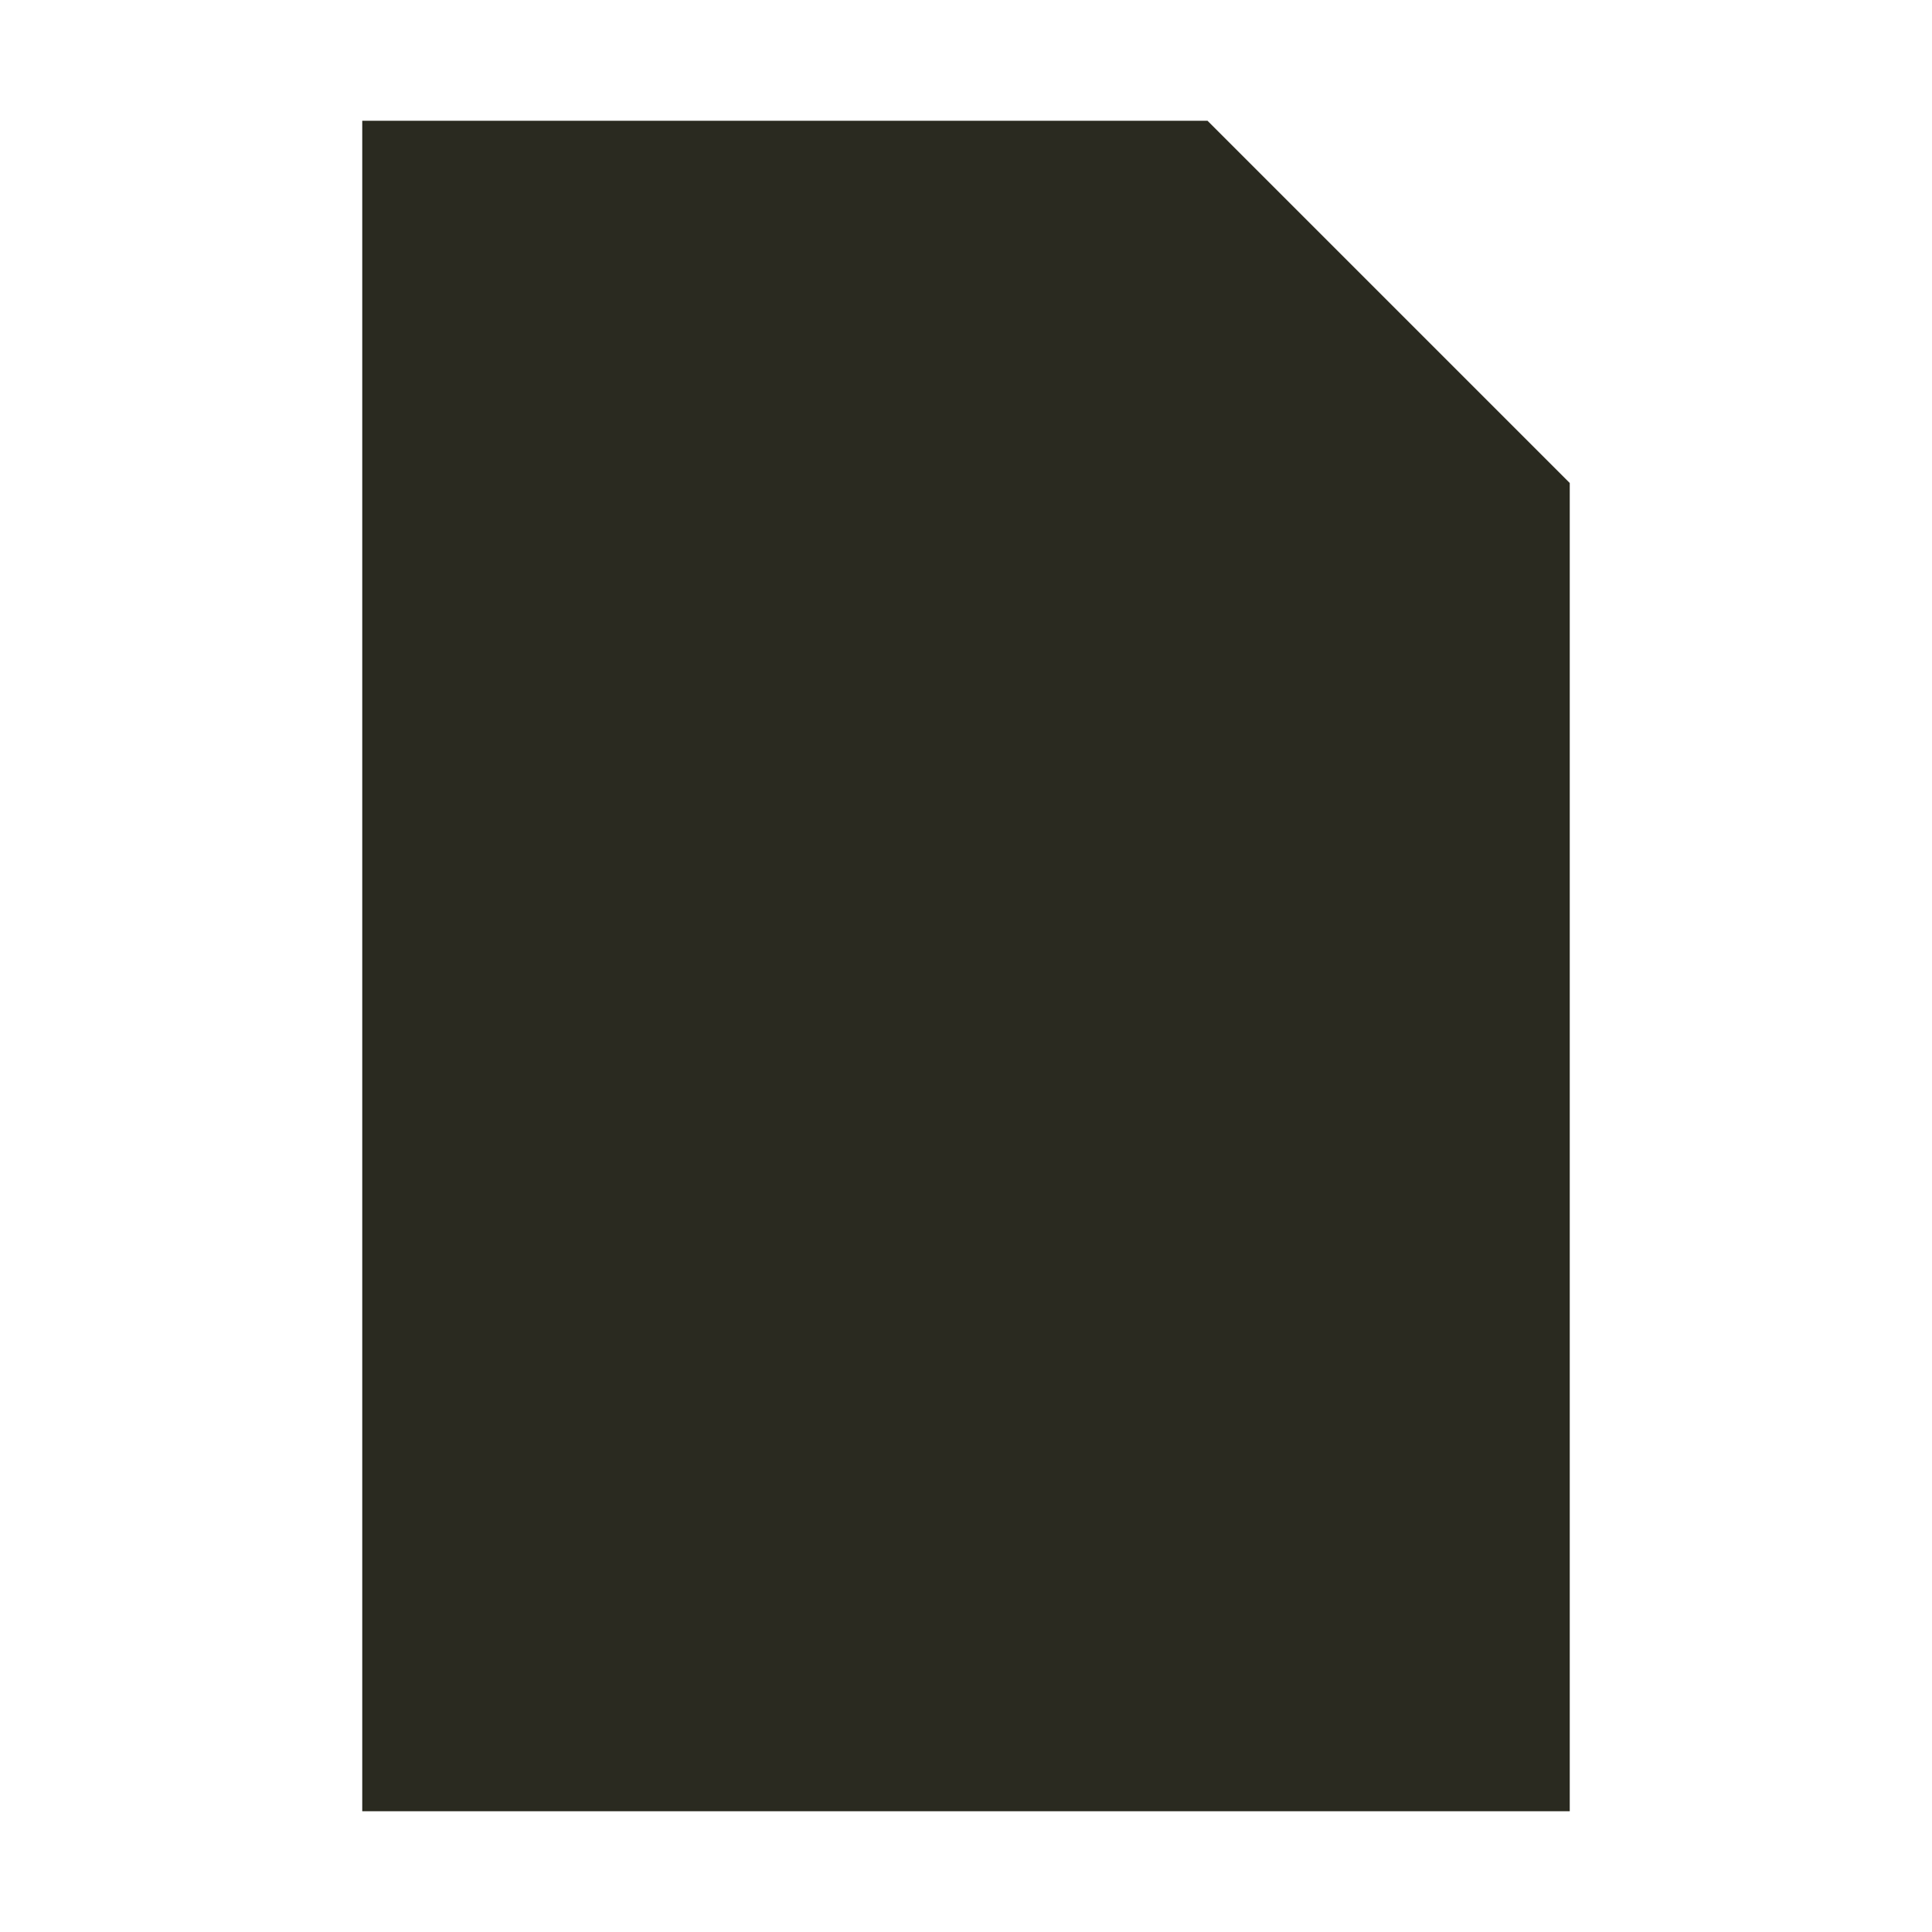
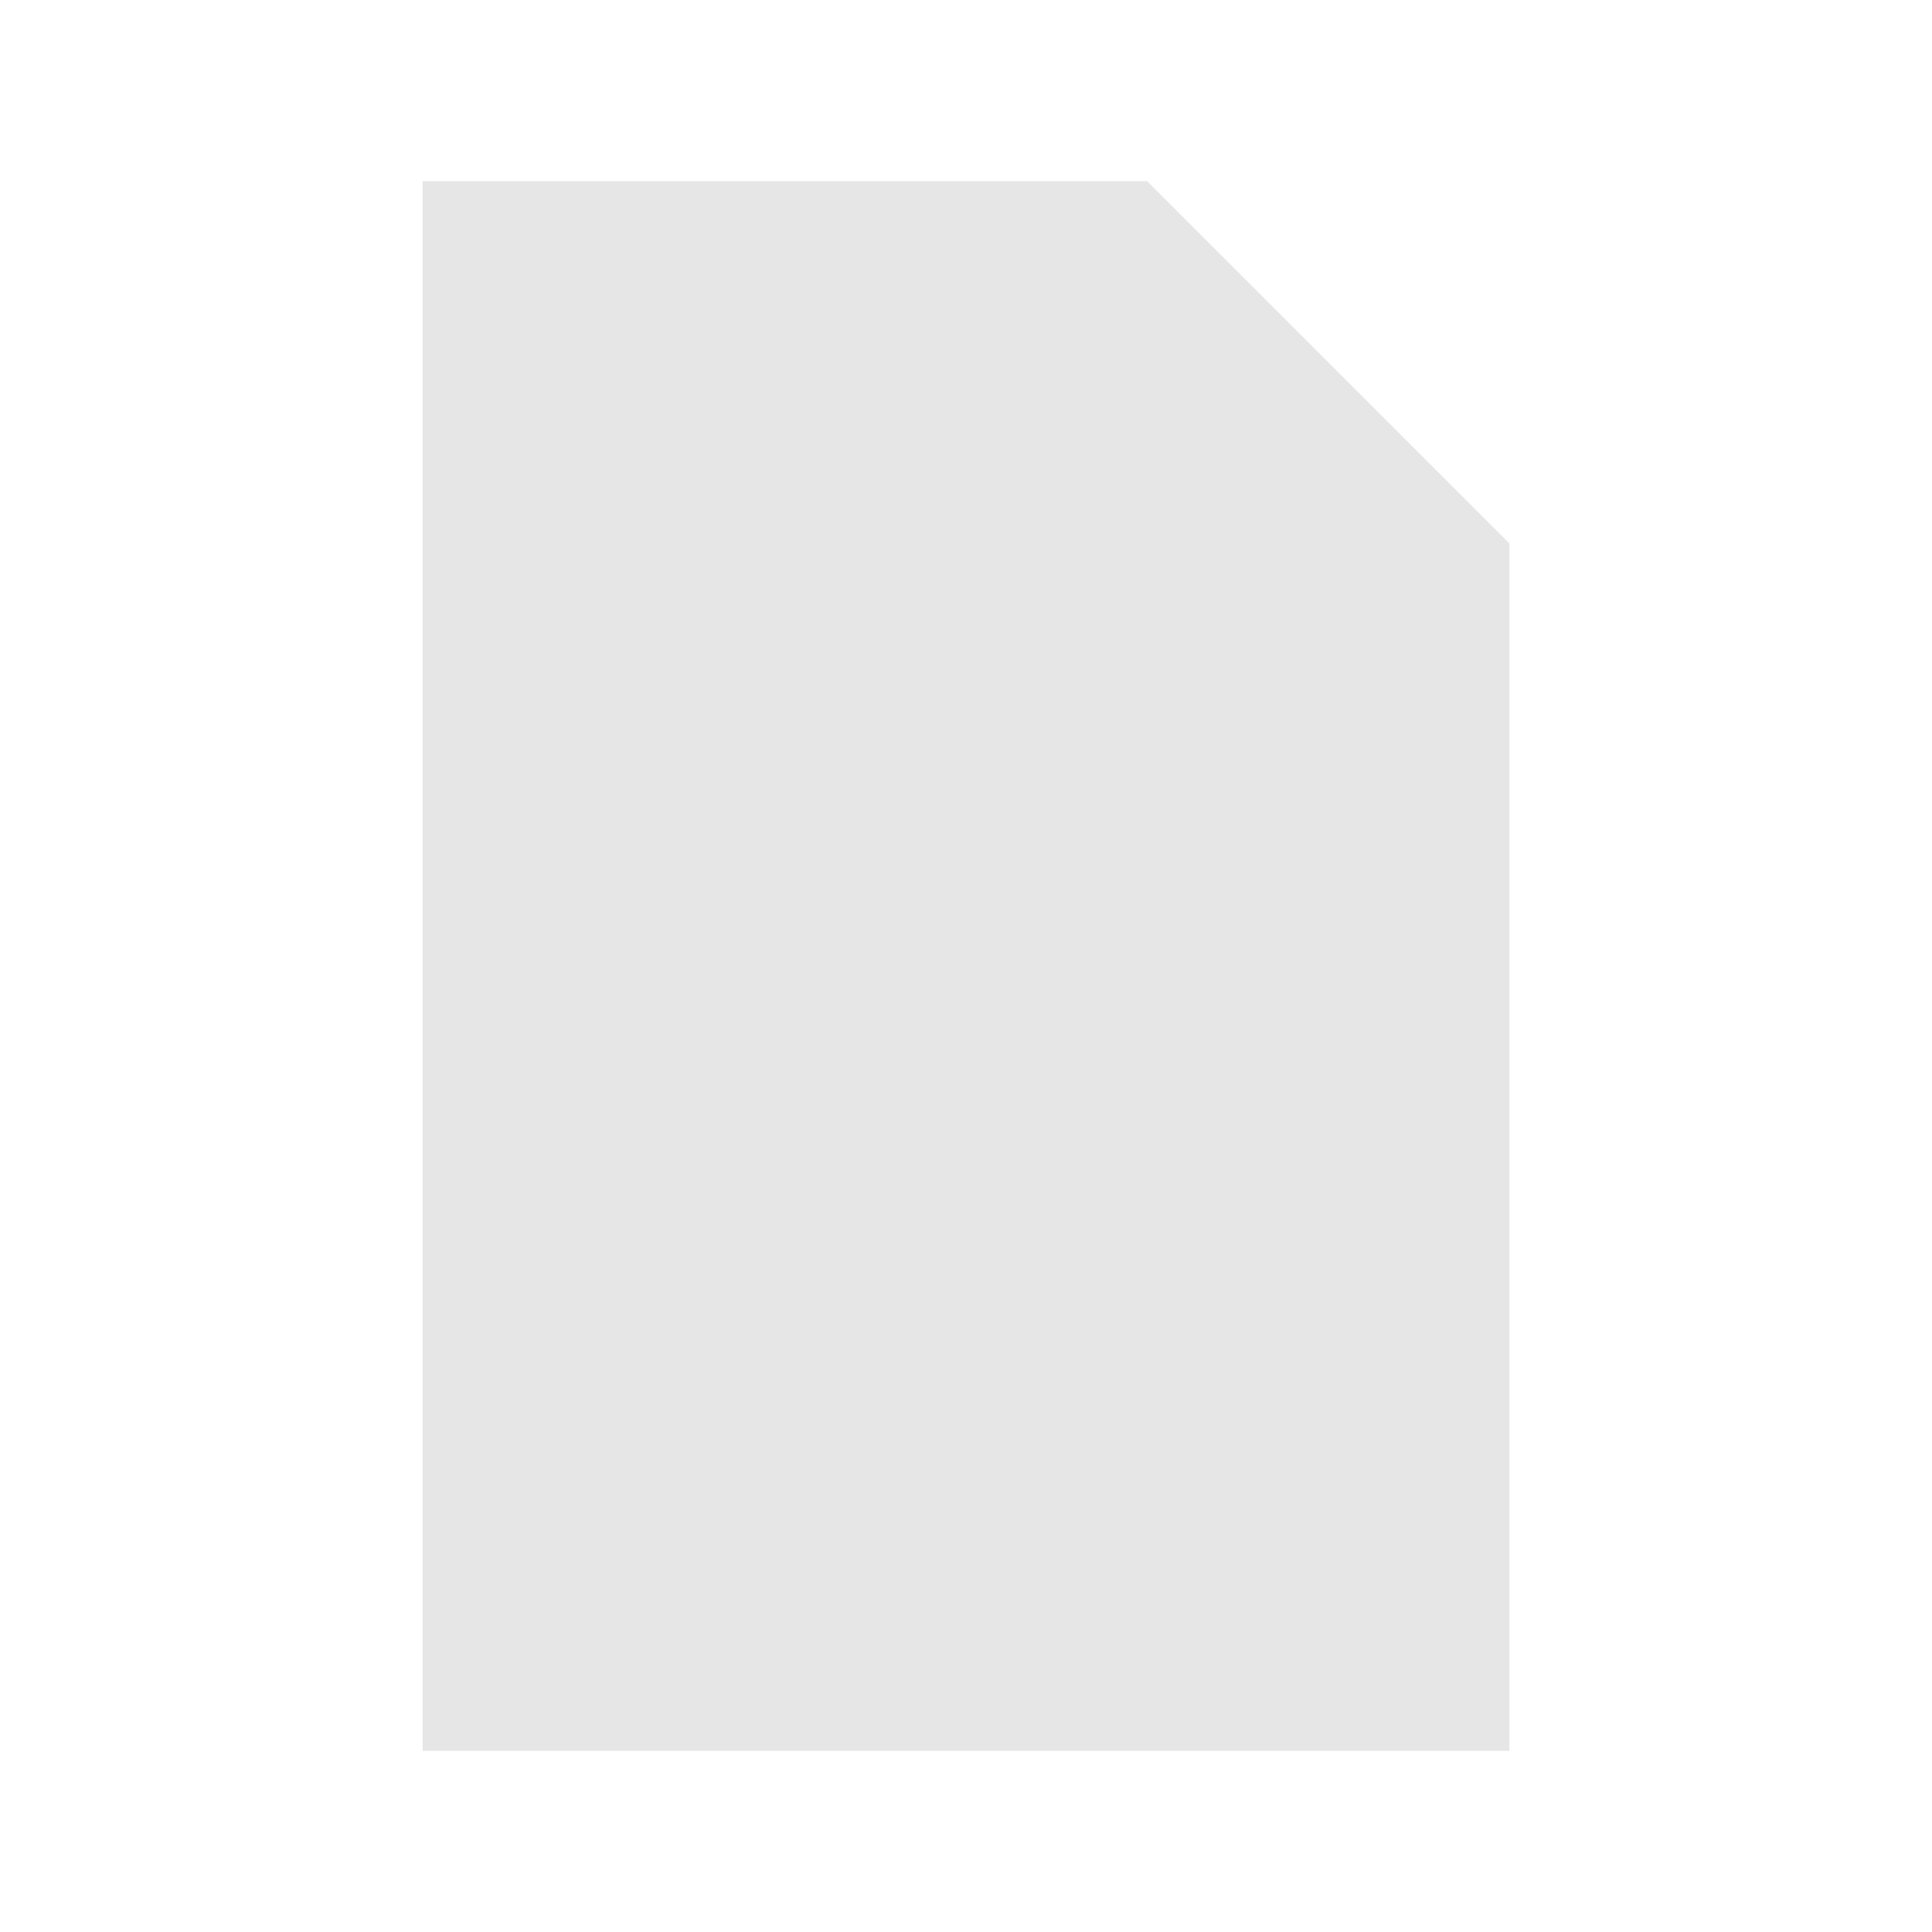
<svg xmlns="http://www.w3.org/2000/svg" width="16" height="16">
-   <path d="M3 1h7l3 3v11H3z" fill="#2a2a20" />
-   <path d="M10 1v3h3" fill="none" stroke="{c}" stroke-width="0.8" />
-   <line x1="5" y1="7" x2="11" y2="7" stroke="{c}" stroke-width="1" opacity="0.7" />
-   <line x1="5" y1="9.5" x2="11" y2="9.5" stroke="{c}" stroke-width="1" opacity="0.5" />
-   <line x1="5" y1="12" x2="9" y2="12" stroke="{c}" stroke-width="1" opacity="0.35" />
+   <path d="M3.5 1.5h6l3 3v10h-9z" fill="{c}" opacity="0.1" />
+   <path d="M3.5 1.5h6l3 3v10h-9z" fill="none" stroke="{c}" stroke-width="1" stroke-linejoin="round" />
+   <path d="M9.5 1.5v3h3" fill="none" stroke="{c}" stroke-width="0.8" opacity="0.5" />
+   <line x1="5.5" y1="7.5" x2="10.5" y2="7.5" stroke="{c}" stroke-width="0.7" opacity="0.5" />
+   <line x1="5.5" y1="9.5" x2="10.5" y2="9.5" stroke="{c}" stroke-width="0.7" opacity="0.4" />
+   <line x1="5.5" y1="11.5" x2="8.5" y2="11.5" stroke="{c}" stroke-width="0.7" opacity="0.3" />
</svg>
